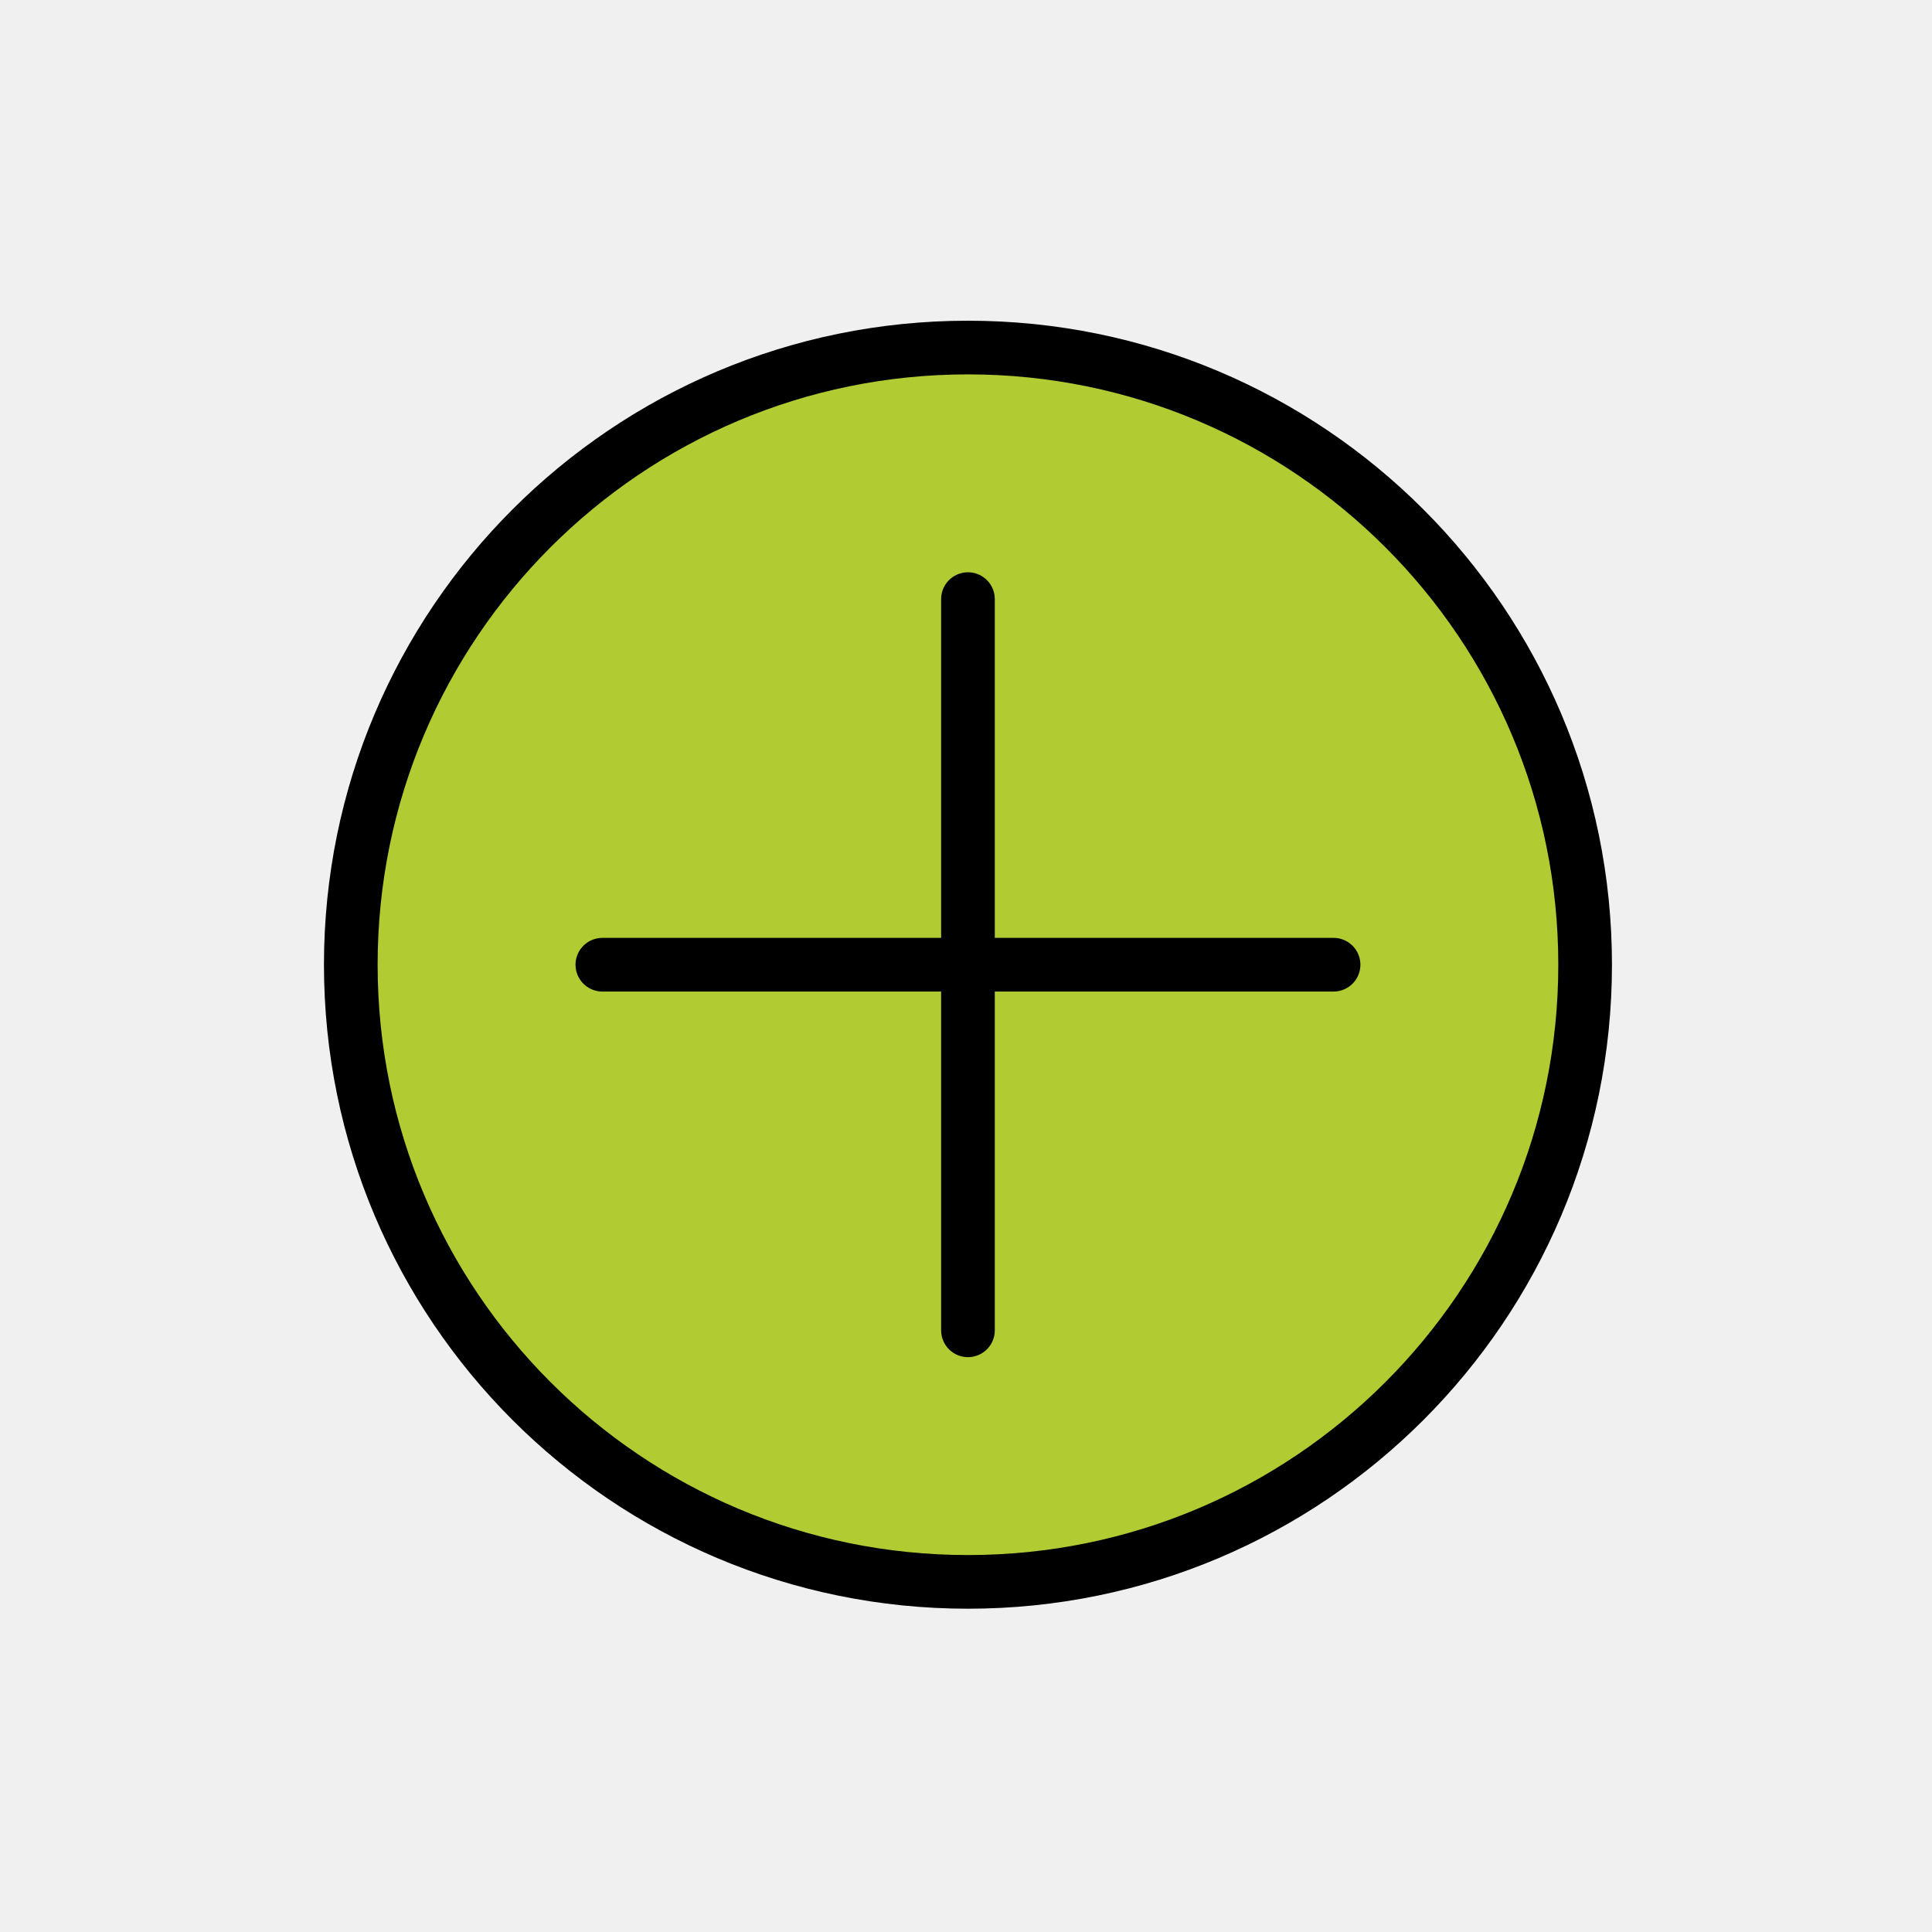
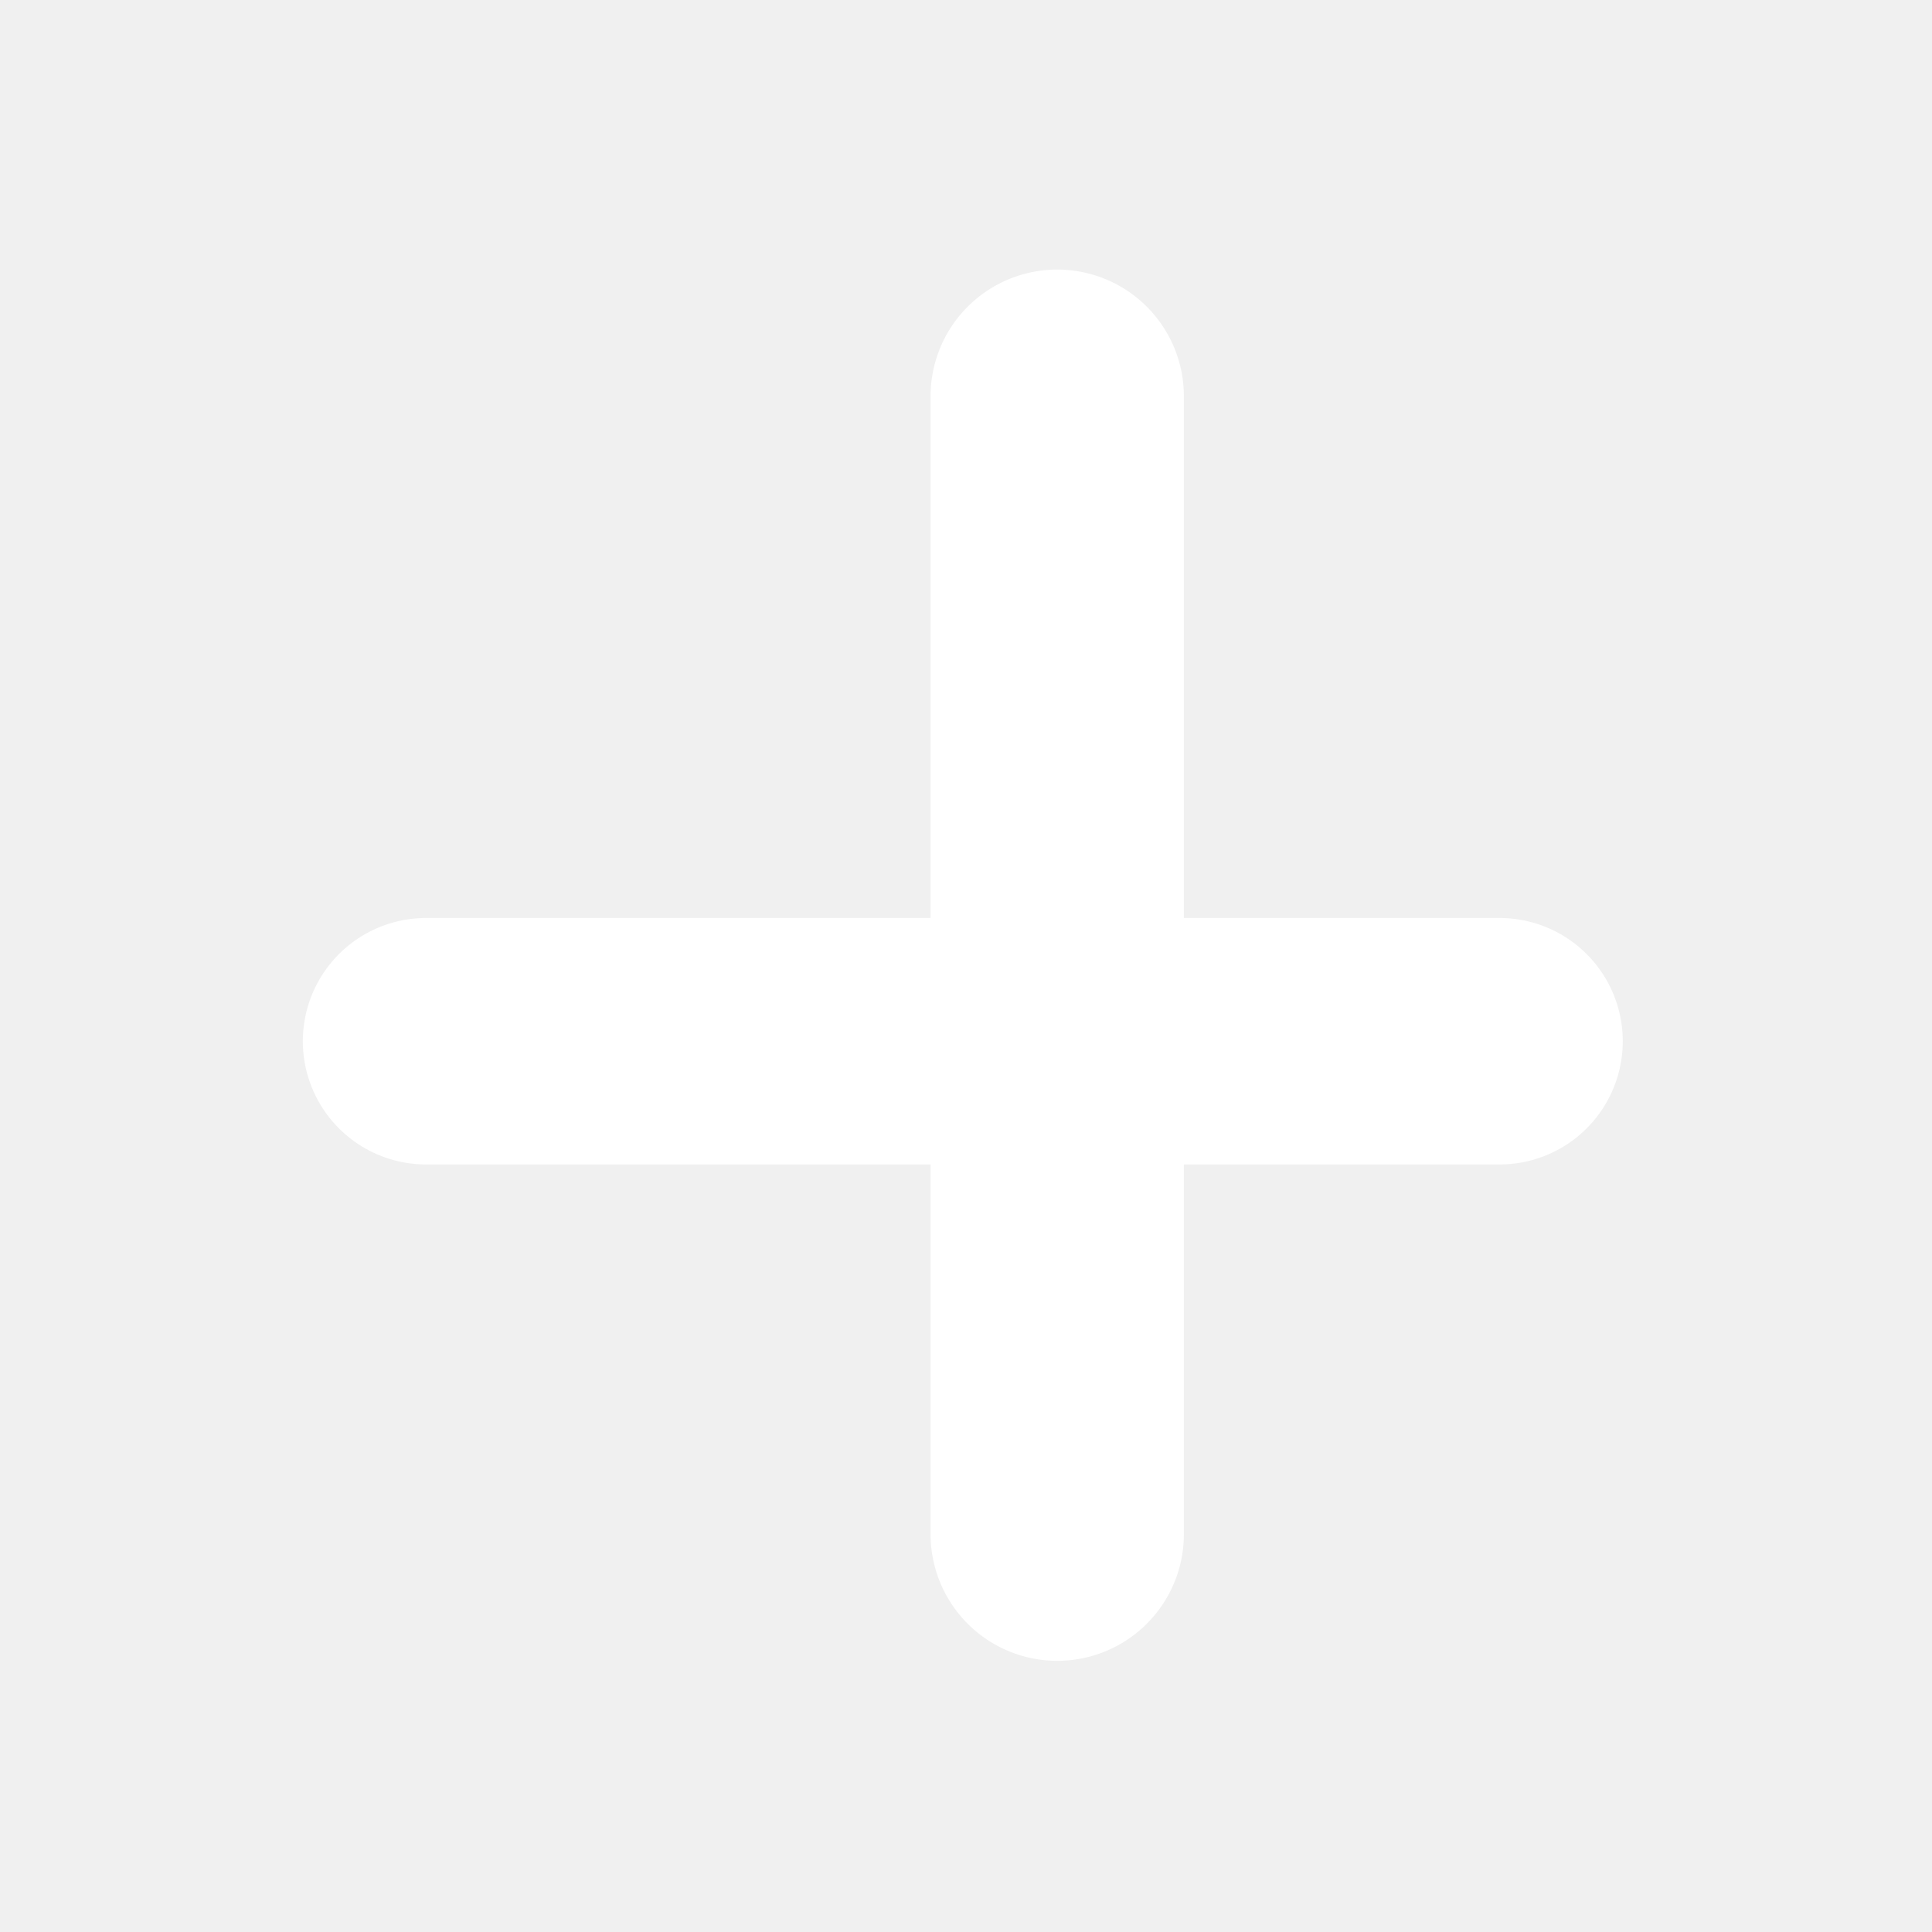
- <svg xmlns="http://www.w3.org/2000/svg" id="emoji" viewBox="0 0 72 72">
-   <g id="color">
-     <circle cx="36.073" cy="35.952" r="22.77" fill="#B1CC33" stroke="none" />
-   </g>
-   <g id="hair" />
-   <g id="skin" />
-   <g id="skin-shadow" />
-   <g id="line">
-     <line x1="36.073" x2="36.073" y1="22.327" y2="49.577" fill="none" stroke="#000000" stroke-linecap="round" stroke-linejoin="round" stroke-miterlimit="10" stroke-width="2" />
-     <line x1="49.698" x2="22.448" y1="35.952" y2="35.952" fill="none" stroke="#000000" stroke-linecap="round" stroke-linejoin="round" stroke-miterlimit="10" stroke-width="2" />
-     <circle cx="36.073" cy="35.952" r="23" fill="none" stroke="#000000" stroke-linecap="round" stroke-linejoin="round" stroke-miterlimit="10" stroke-width="2" />
+ <svg xmlns="http://www.w3.org/2000/svg" width="16.9mm" height="16.9mm" viewBox="0 0 16.9 16.9">
+   <g fill="none" stroke="#fff" stroke-linecap="round" stroke-linejoin="round" stroke-miterlimit="10">
+     <path stroke-width="2.216" d="M9.248 3.466v9.954" />
+     <path stroke-width="2.156" d="M13.117 9.108h-9.39" />
  </g>
</svg>
